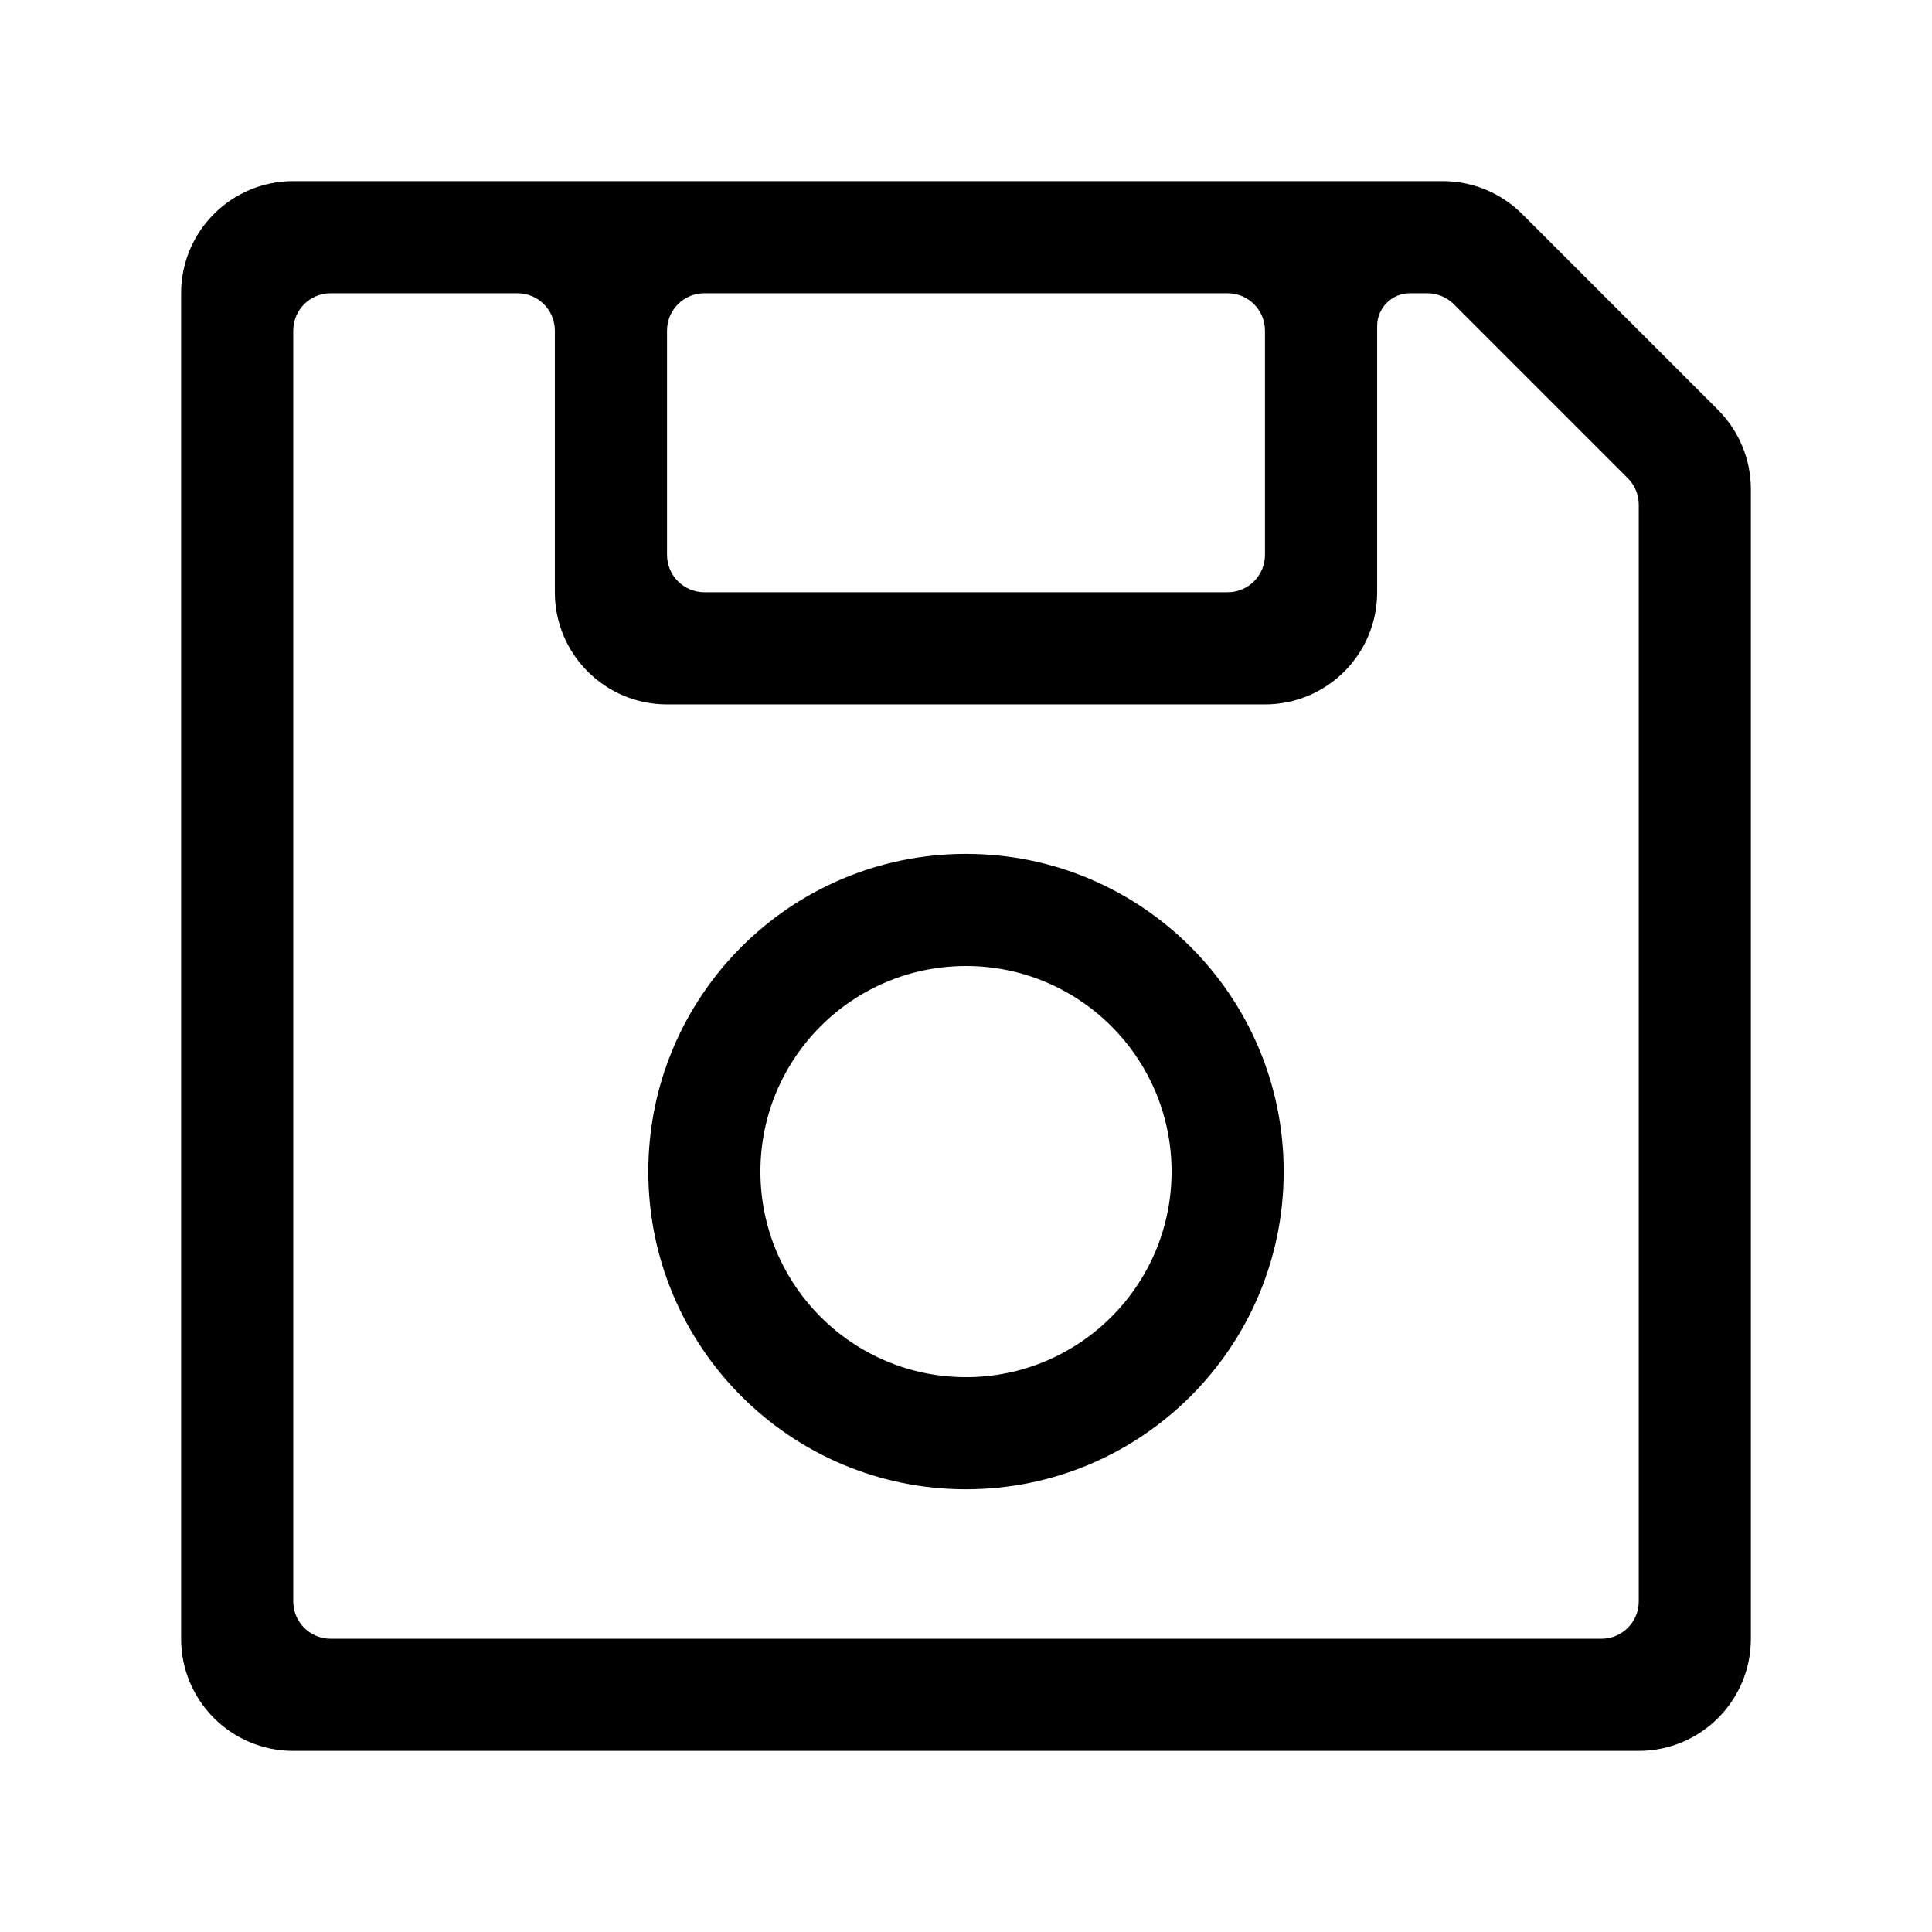
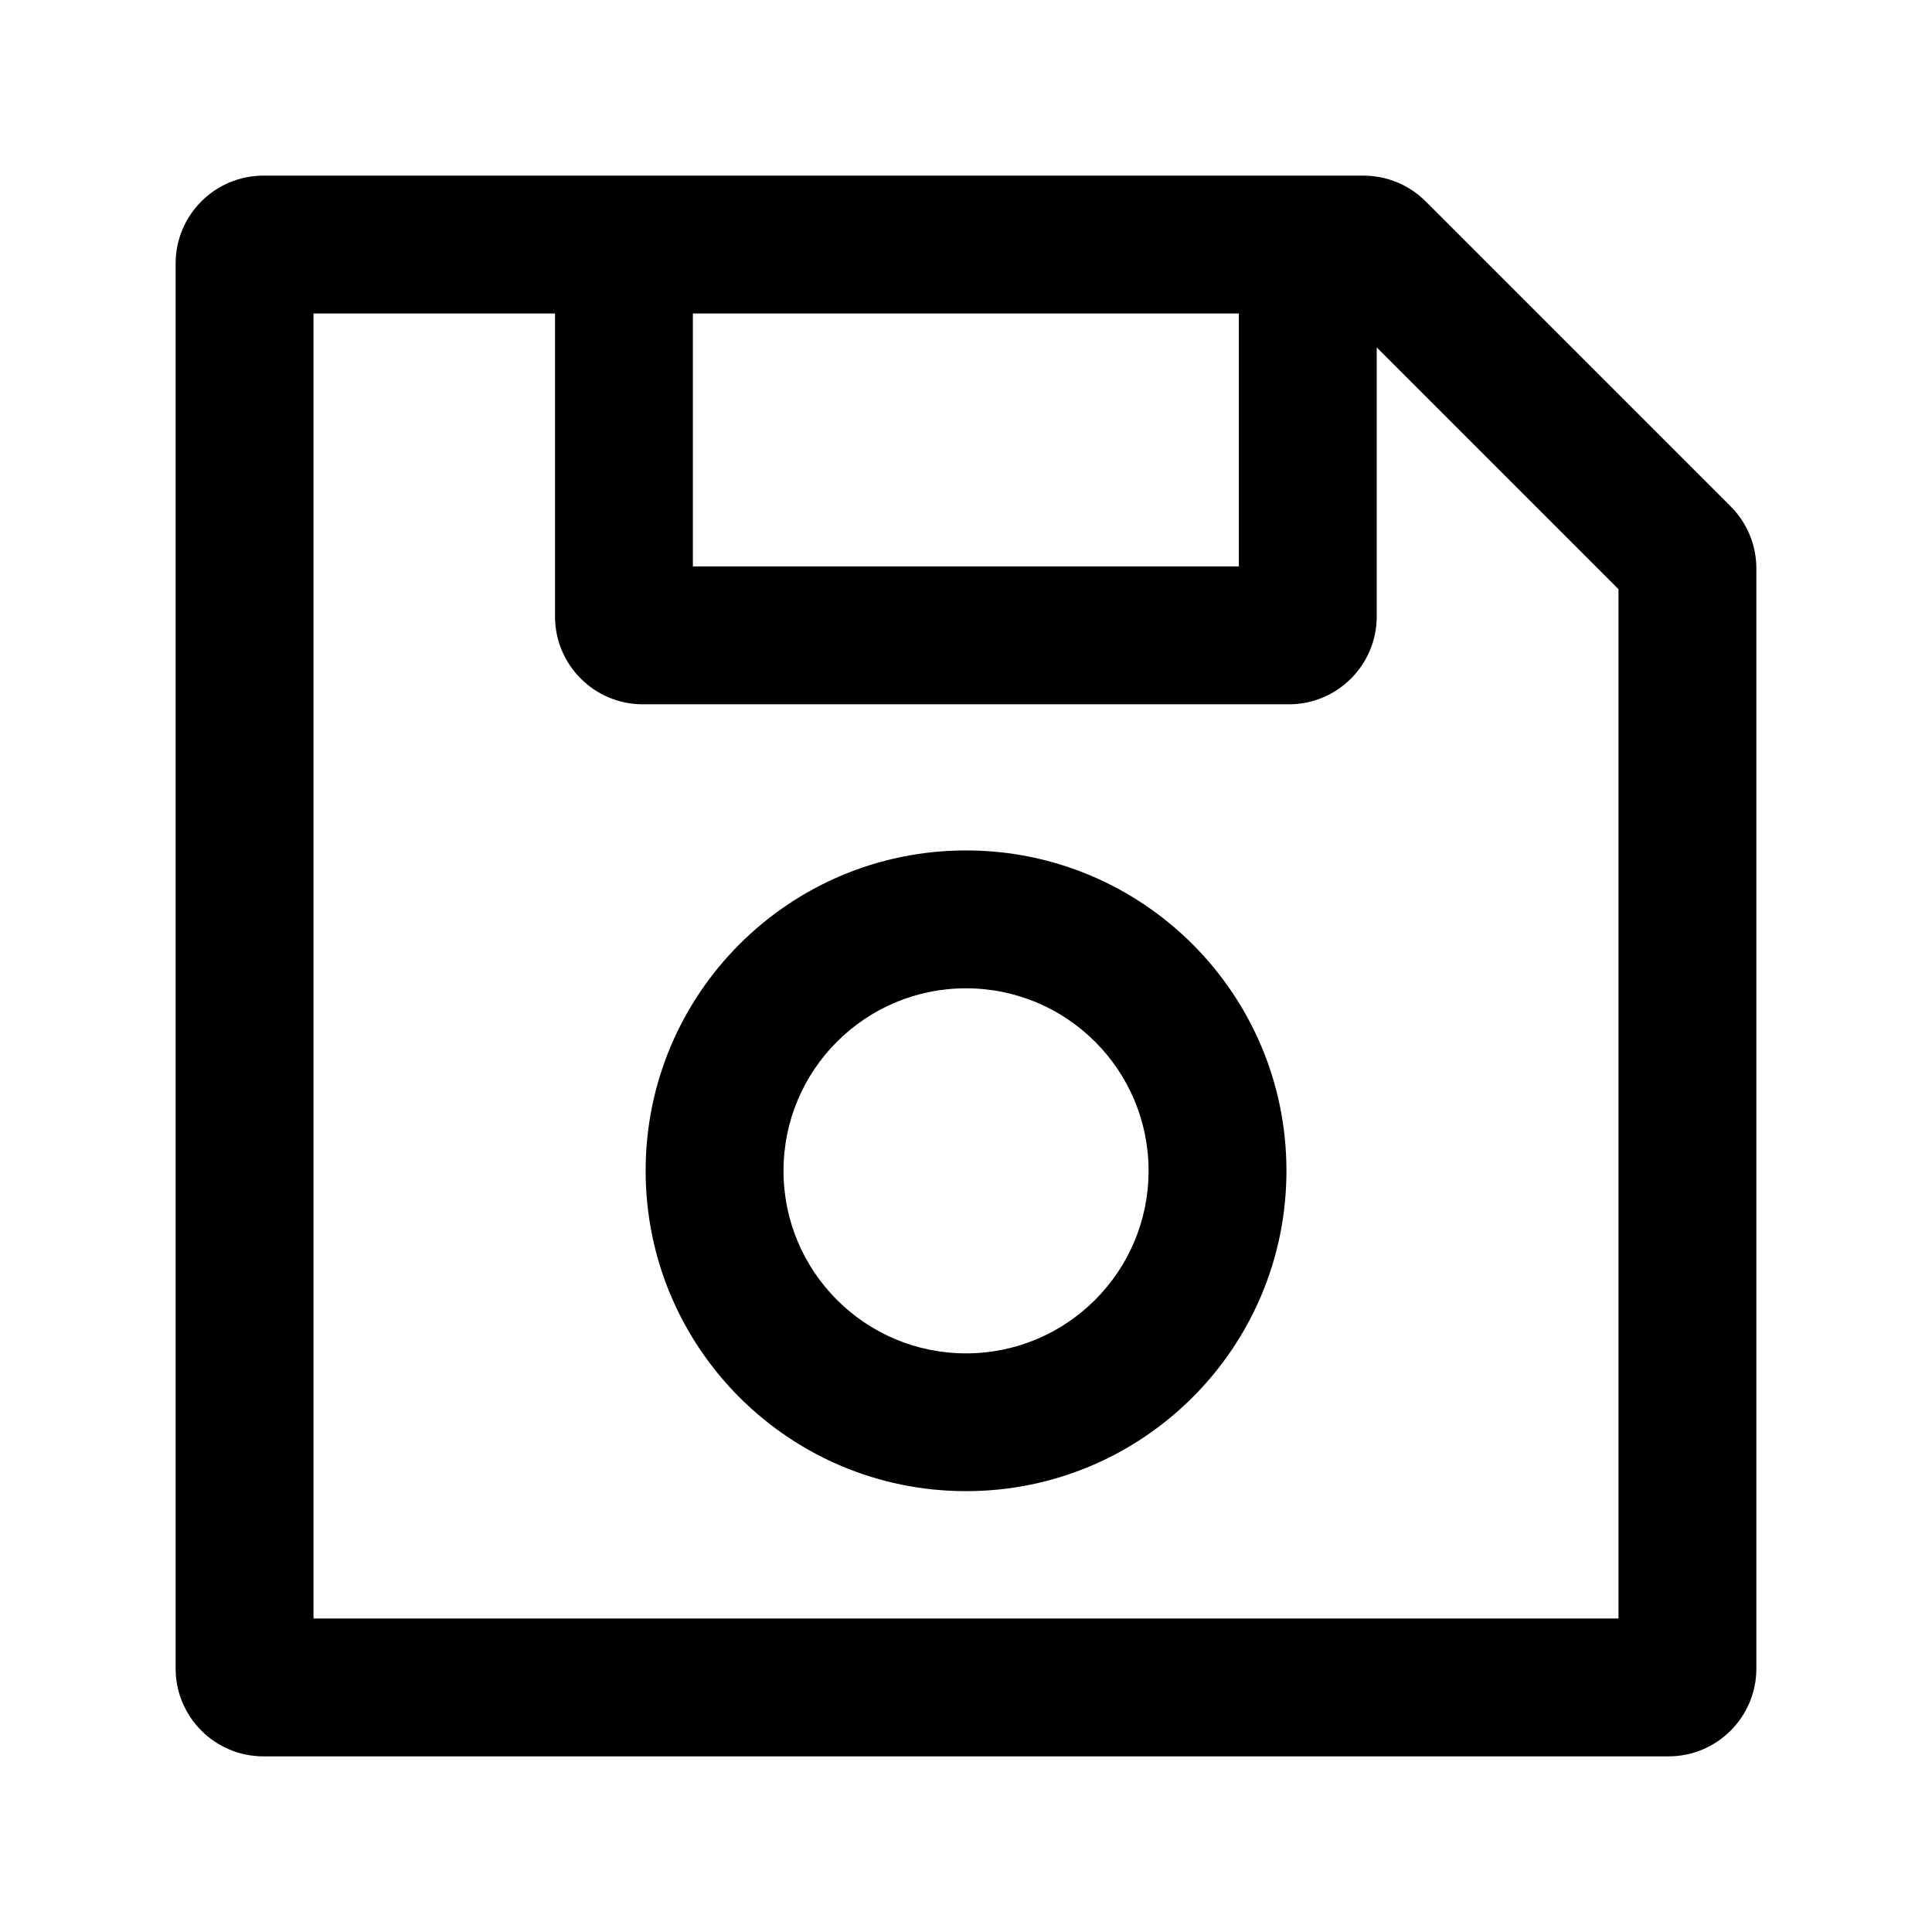
- <svg xmlns="http://www.w3.org/2000/svg" width="32px" height="32px" viewBox="0 0 32 32" version="1.1">
-   <g id="Icons" stroke="none" stroke-width="1" fill-rule="evenodd">
-     <g id="Icons-/-Large-/-IconSave">
-       <path d="M4.857,3 L23.897,3 C24.39,3 24.862,3.196 25.211,3.544 L28.456,6.789 C28.804,7.138 29,7.61 29,8.103 L29,27.143 C29,28.169 28.169,29 27.143,29 L4.857,29 C3.831,29 3,28.169 3,27.143 L3,4.857 C3,3.831 3.831,3 4.857,3 Z M8.571,4.857 L5.476,4.857 C5.134,4.857 4.857,5.134 4.857,5.476 L4.857,26.524 C4.857,26.866 5.134,27.143 5.476,27.143 L26.524,27.143 C26.866,27.143 27.143,26.866 27.143,26.524 L27.143,8.359 C27.143,8.195 27.078,8.037 26.962,7.921 L24.079,5.038 C23.963,4.922 23.805,4.857 23.641,4.857 L23.353,4.857 C23.053,4.857 22.81,5.101 22.81,5.401 L22.81,9.81 C22.81,10.835 21.978,11.667 20.952,11.667 L11.048,11.667 C10.022,11.667 9.19,10.835 9.19,9.81 L9.19,5.476 C9.19,5.134 8.913,4.857 8.571,4.857 Z M16,14.143 C18.906,14.143 21.262,16.499 21.262,19.405 C21.262,22.311 18.906,24.667 16,24.667 C13.094,24.667 10.738,22.311 10.738,19.405 C10.738,16.499 13.094,14.143 16,14.143 Z M16,16 C14.12,16 12.595,17.524 12.595,19.405 C12.595,21.285 14.12,22.81 16,22.81 C17.88,22.81 19.405,21.285 19.405,19.405 C19.405,17.524 17.88,16 16,16 Z M11.667,9.81 L20.333,9.81 C20.675,9.81 20.952,9.532 20.952,9.19 L20.952,5.476 C20.952,5.134 20.675,4.857 20.333,4.857 L11.667,4.857 C11.325,4.857 11.048,5.134 11.048,5.476 L11.048,9.19 C11.048,9.532 11.325,9.81 11.667,9.81 Z" id="icon-save" />
-     </g>
-   </g>
+ <svg xmlns="http://www.w3.org/2000/svg" width="22" height="22" viewBox="0 0 22 22">
+   <path fill-rule="evenodd" clip-rule="evenodd" d="M14.649 13.332C14.649 15.347 13.015 16.98 11 16.98C8.985 16.98 7.352 15.347 7.352 13.332C7.352 11.317 8.985 9.684 11 9.684C13.015 9.684 14.649 11.317 14.649 13.332ZM13.079 13.332C13.079 14.48 12.148 15.411 11 15.411C9.852 15.411 8.922 14.48 8.922 13.332C8.922 12.184 9.852 11.254 11 11.254C12.148 11.254 13.079 12.184 13.079 13.332Z" />
+   <path fill-rule="evenodd" clip-rule="evenodd" d="M3 2C2.448 2 2 2.448 2 3V19C2 19.552 2.448 20 3 20H19C19.552 20 20 19.552 20 19V6.473C20 6.208 19.895 5.954 19.707 5.766L16.234 2.293C16.046 2.105 15.792 2 15.527 2H3ZM15.677 3.956L18.43 6.709V18.43H3.57V3.57H6.32V7.02C6.32 7.572 6.768 8.02 7.32 8.02H14.677C15.229 8.02 15.677 7.572 15.677 7.02V3.956ZM7.89 6.45V3.57H14.107V6.45H7.89Z" />
</svg>
